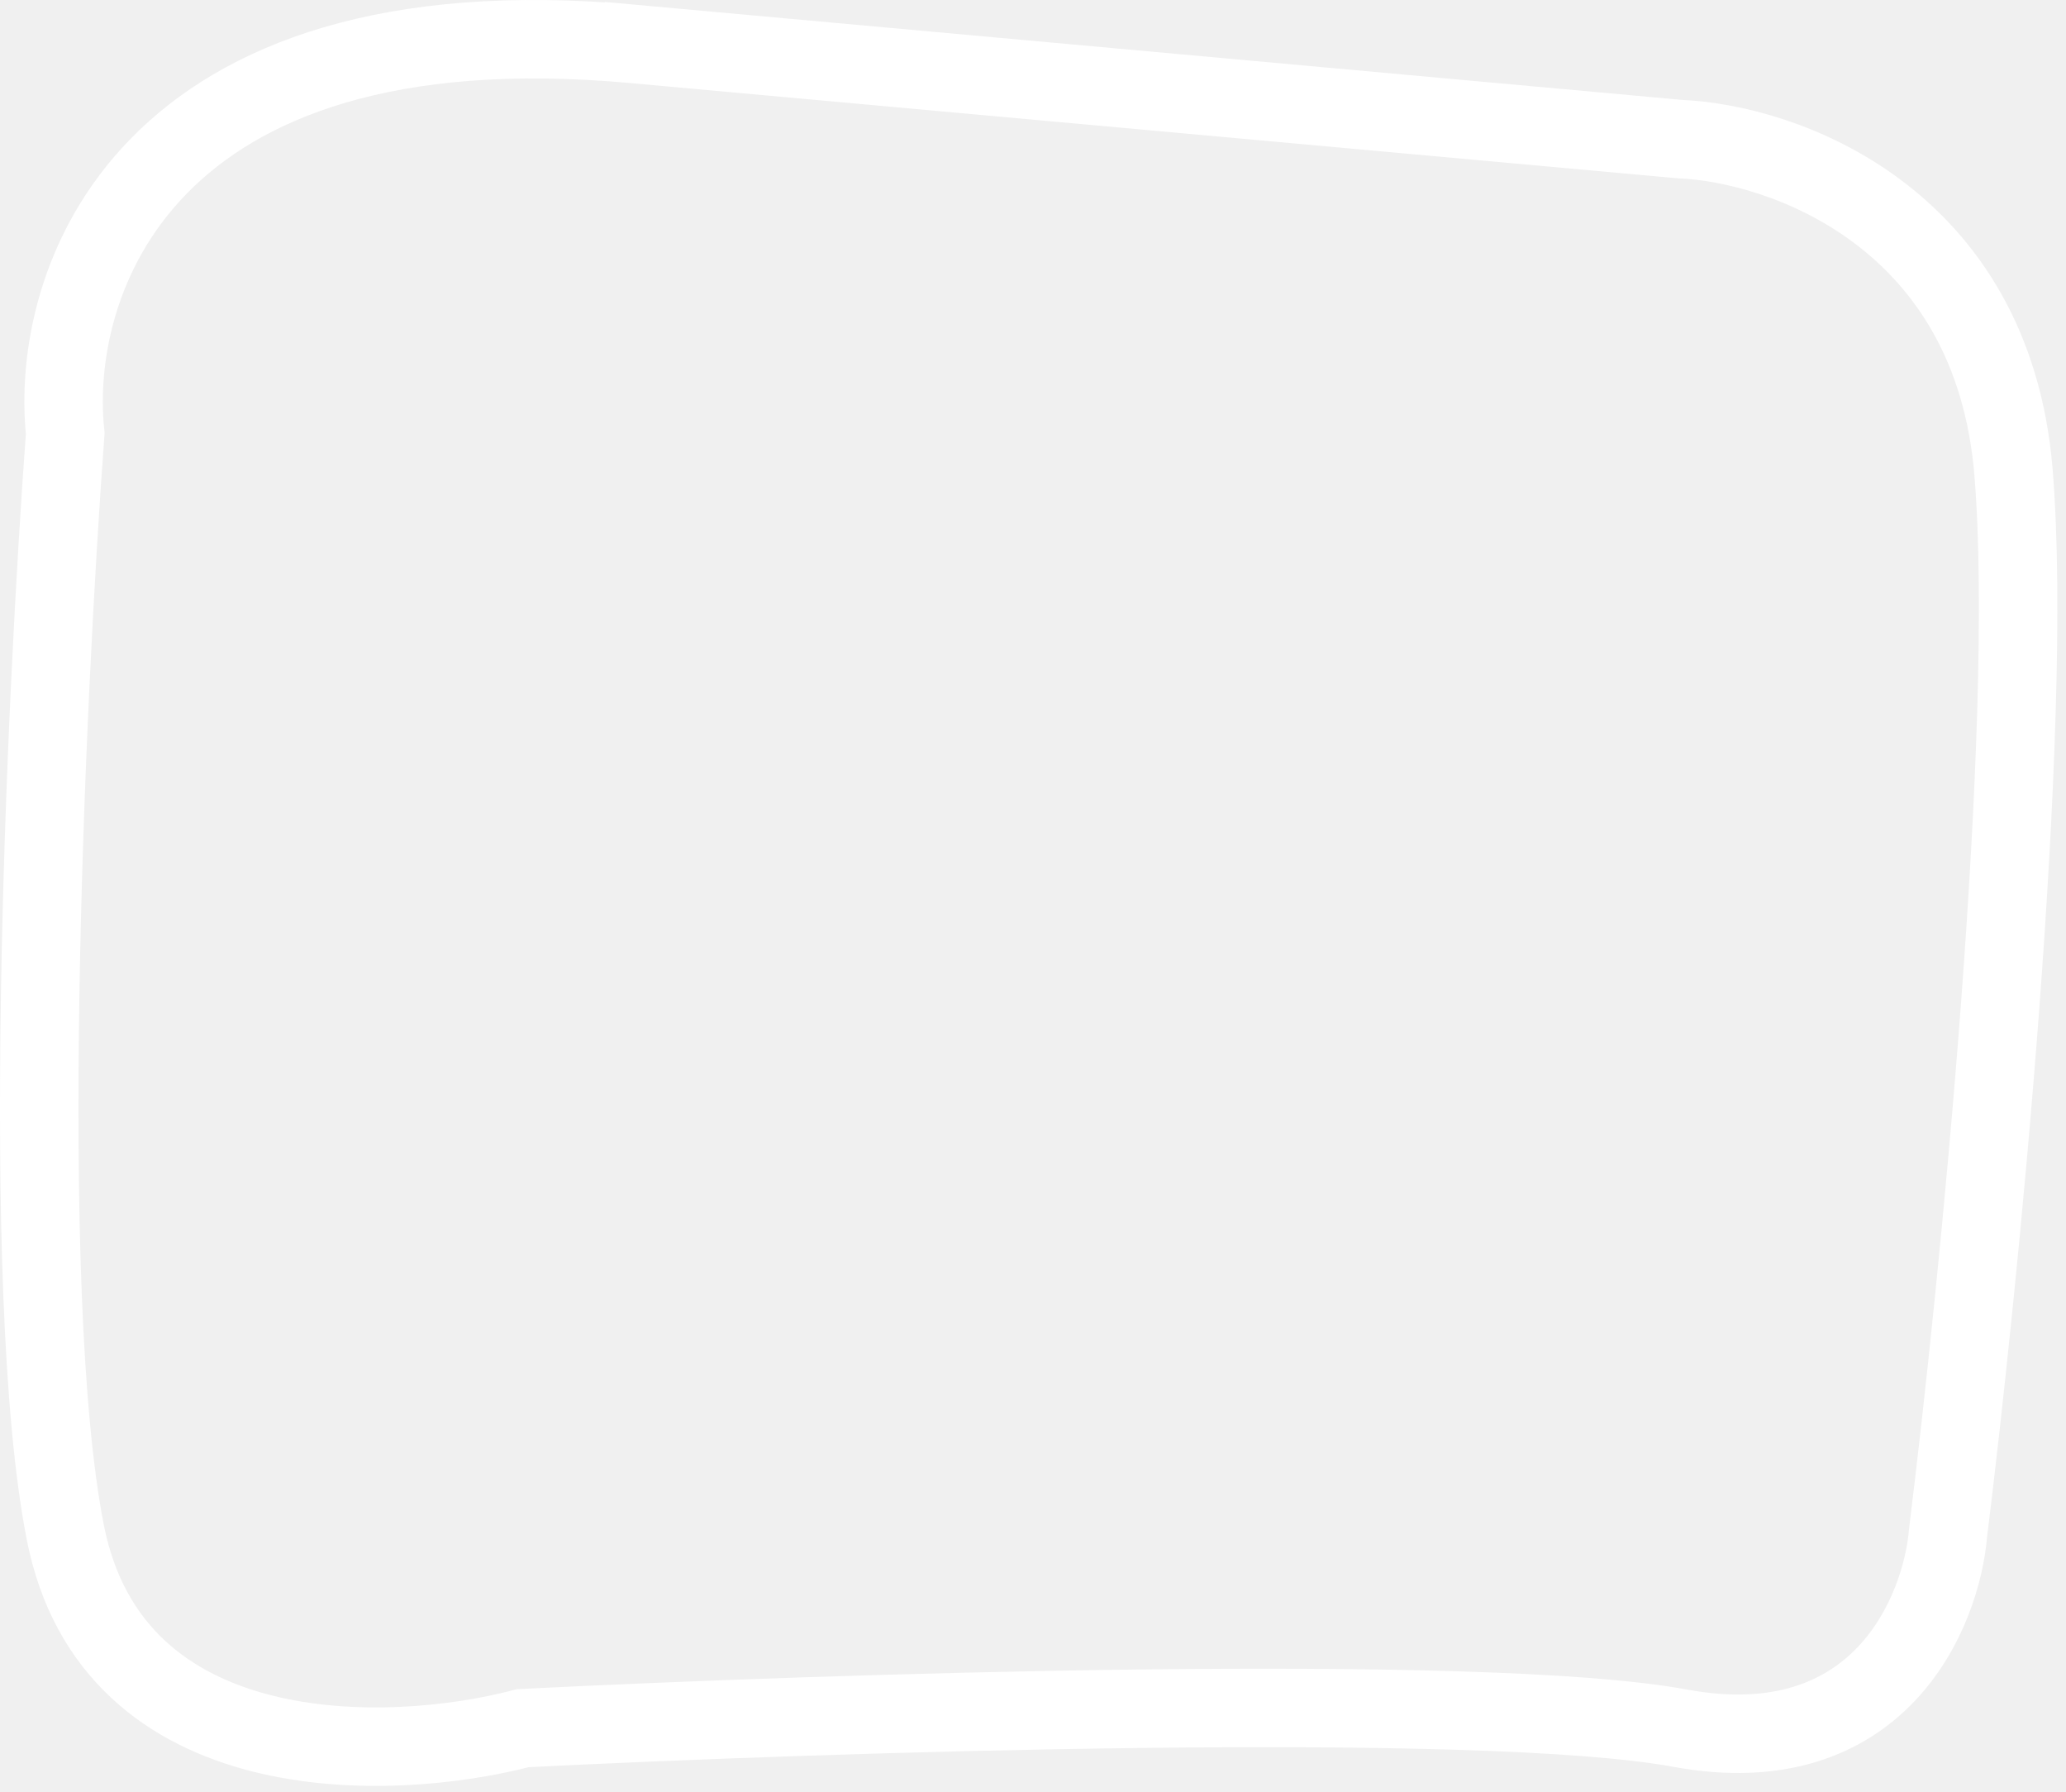
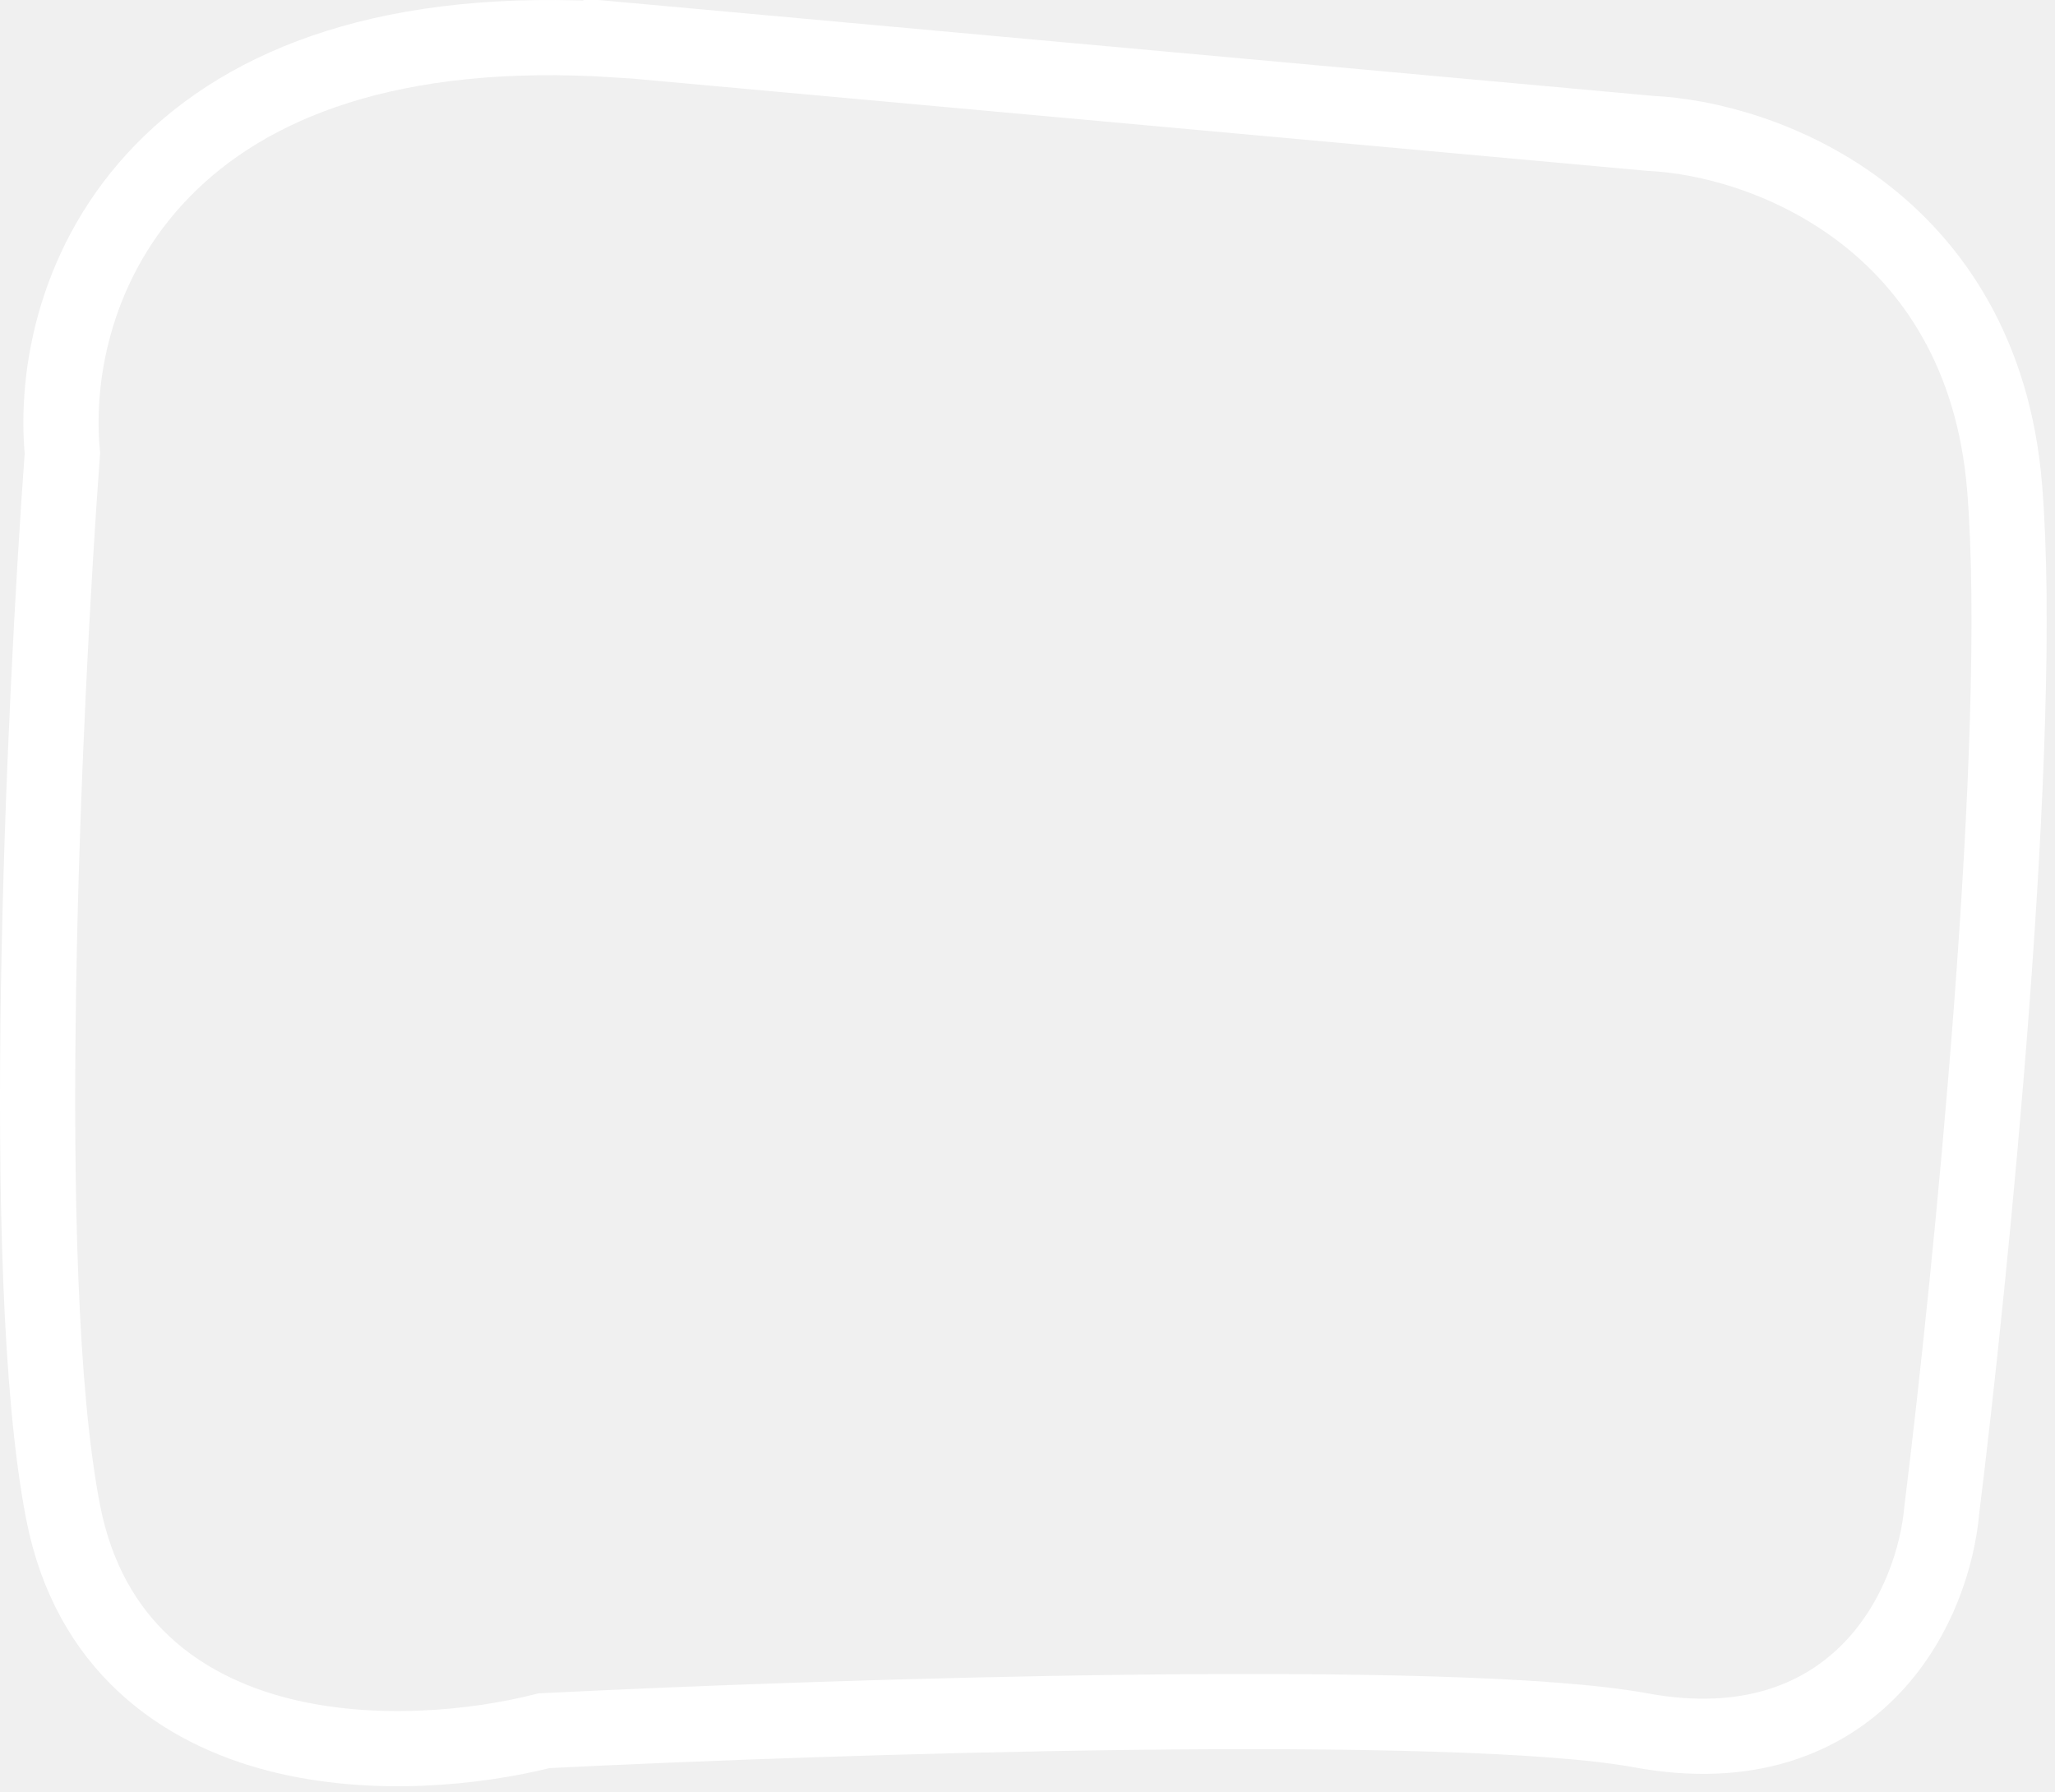
- <svg xmlns="http://www.w3.org/2000/svg" width="158" height="137" viewBox="0 0 158 137" fill="none">
-   <path d="M45.988 3.137L48.427 3.359M48.427 3.359L128.488 10.637C136.321 10.97 152.388 16.537 153.988 36.137C155.588 55.737 151.321 98.304 148.988 117.137C148.488 123.304 143.688 134.937 128.488 132.137C113.288 129.337 63.155 130.971 39.988 132.137C29.821 134.804 8.588 135.537 4.988 117.137C1.388 98.737 3.488 53.471 4.988 33.137C3.781 21.785 10.778 -0.064 48.427 3.359Z" stroke="white" stroke-width="6" />
+ <svg xmlns="http://www.w3.org/2000/svg" width="164" height="143" viewBox="0 0 164 143" fill="none">
+   <path d="M12.991 13.61C19.815 6.624 31.264 2.013 49.257 3.181L49.26 3.149L51.699 3.371L131.7 10.643C136.126 10.848 142.659 12.489 148.372 16.758C154.226 21.134 159.105 28.197 159.978 38.892C161.608 58.856 157.29 101.74 154.965 120.505C154.651 124.072 153.135 129.16 149.426 133.065C145.51 137.187 139.461 139.655 130.945 138.086C123.69 136.75 107.675 136.444 90.261 136.649C73.121 136.851 54.994 137.539 43.425 138.118C38.019 139.486 29.808 140.353 22.288 138.445C14.434 136.452 7.121 131.326 5.044 120.712C3.175 111.159 2.814 94.941 3.076 78.813C3.337 62.721 4.229 46.399 4.979 36.169C4.379 29.813 6.039 20.726 12.991 13.61Z" stroke="white" stroke-width="6" />
</svg>
